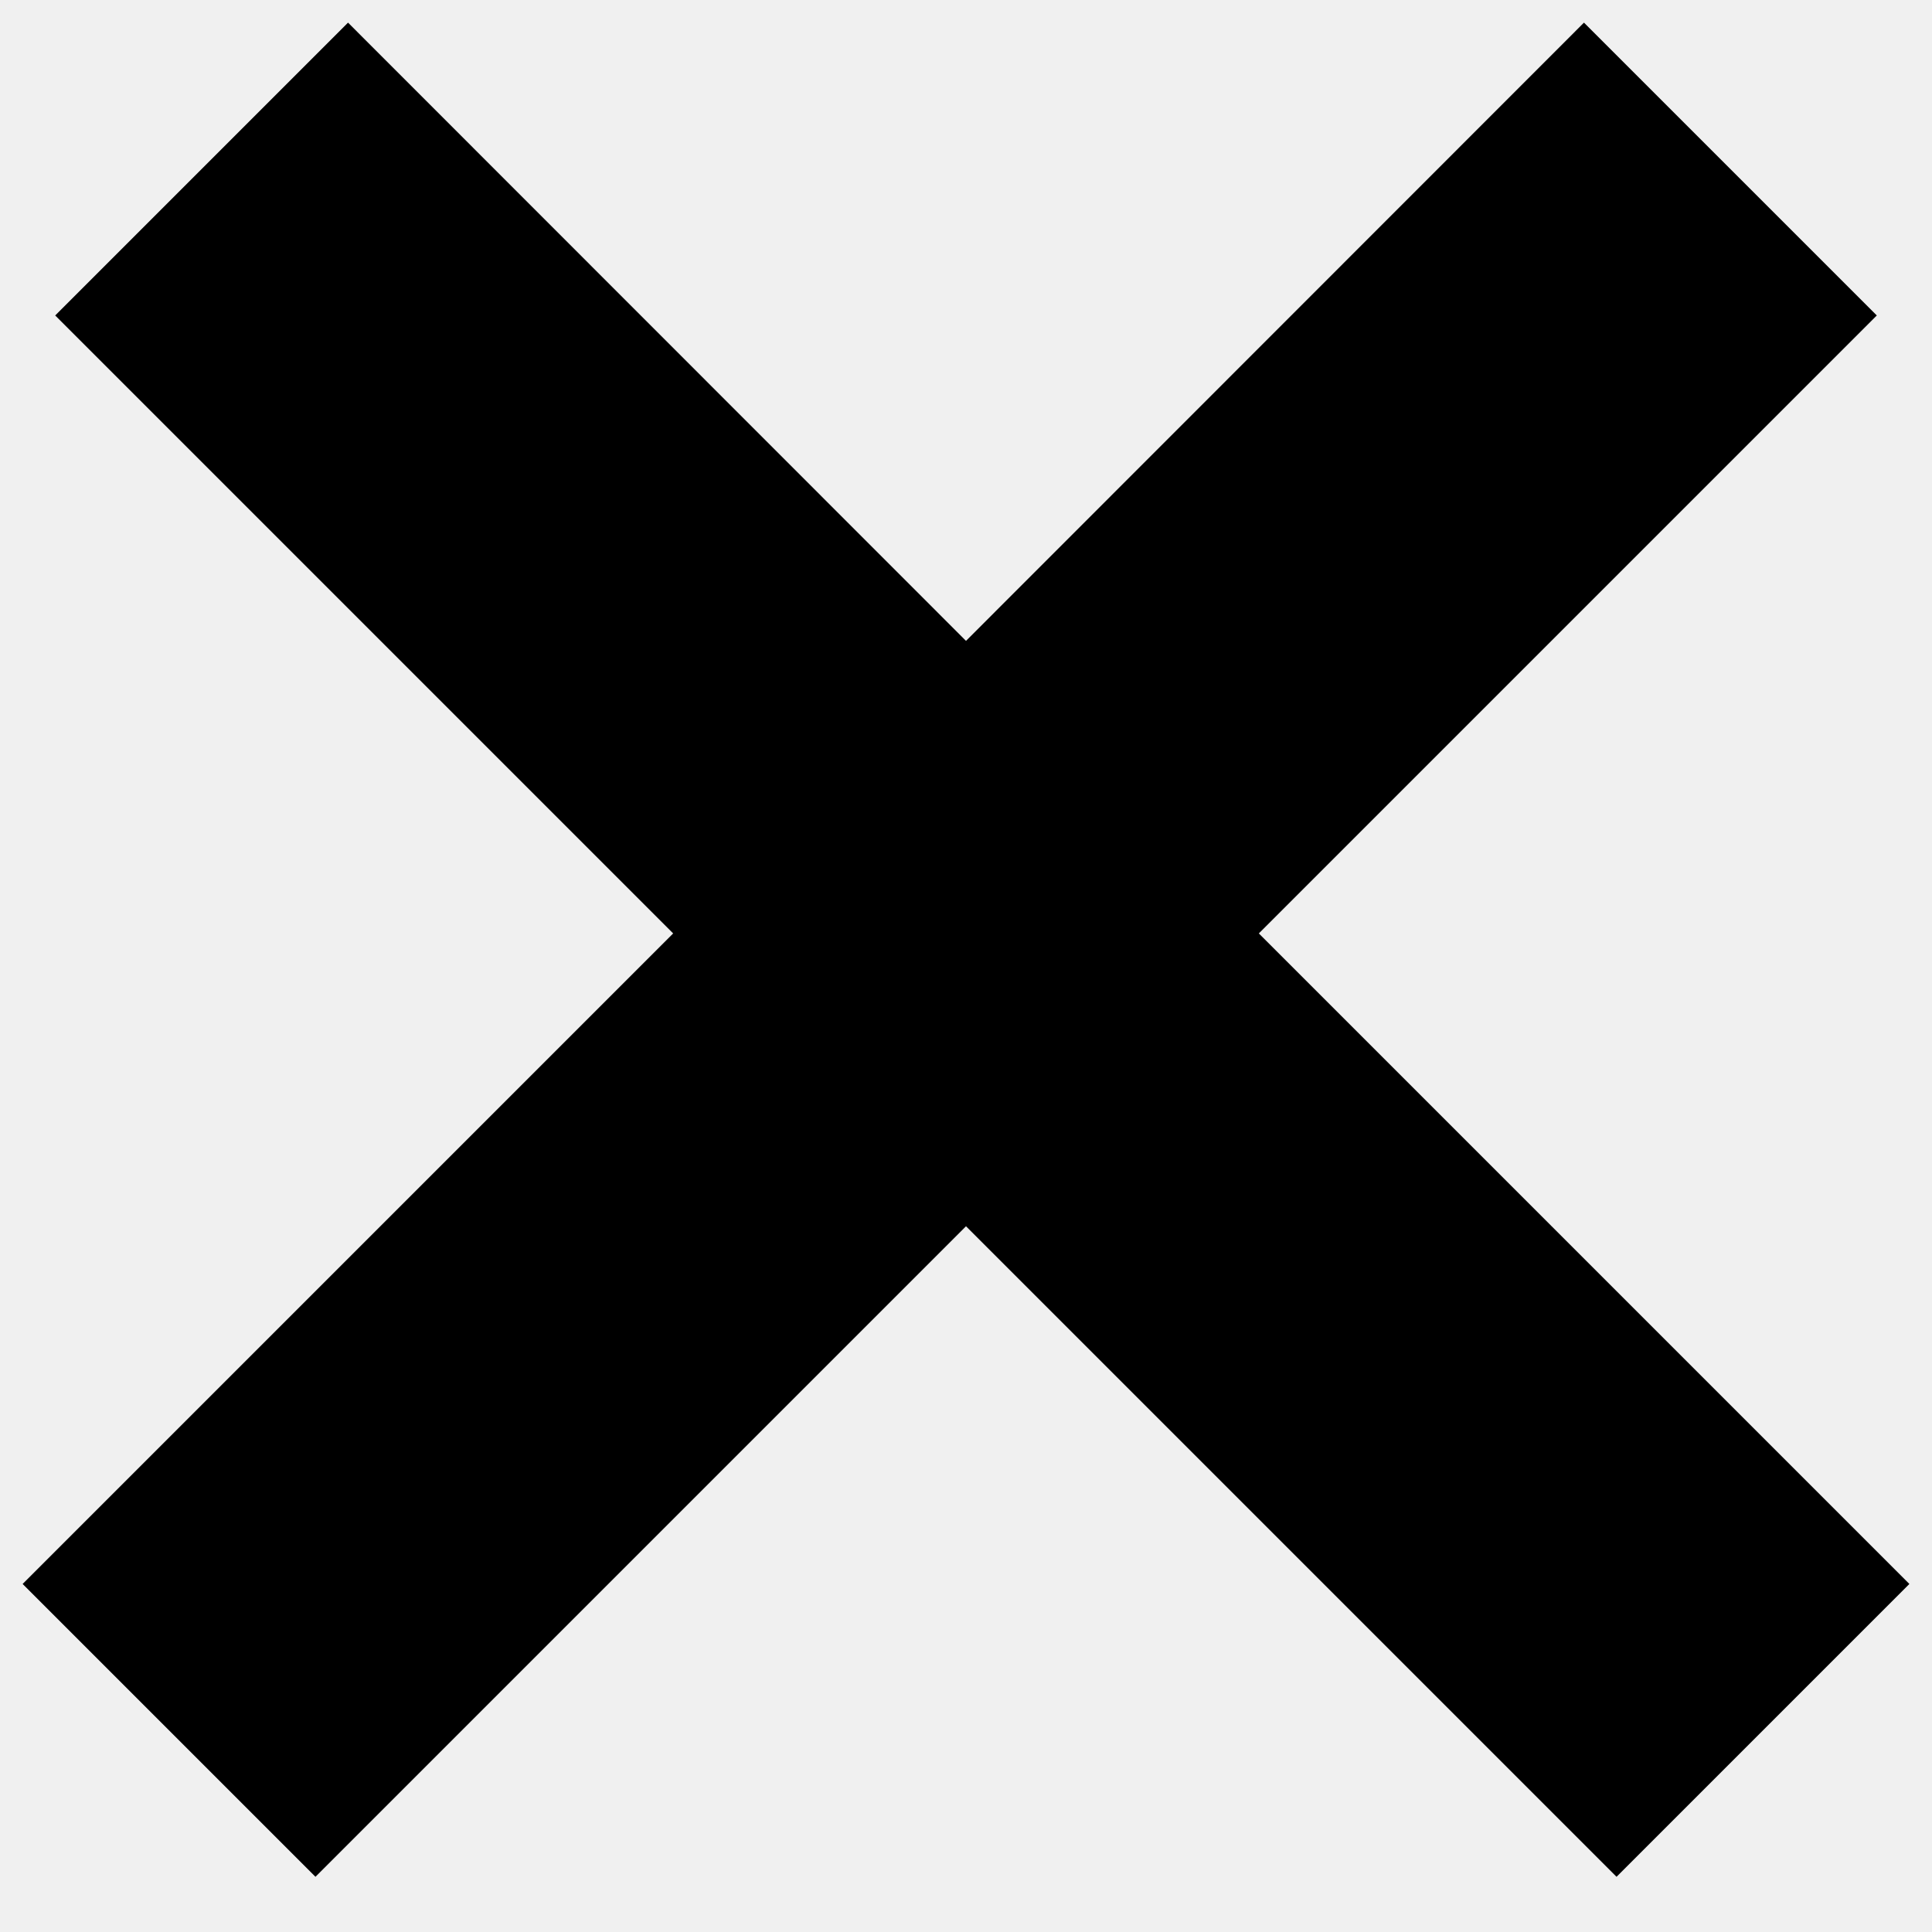
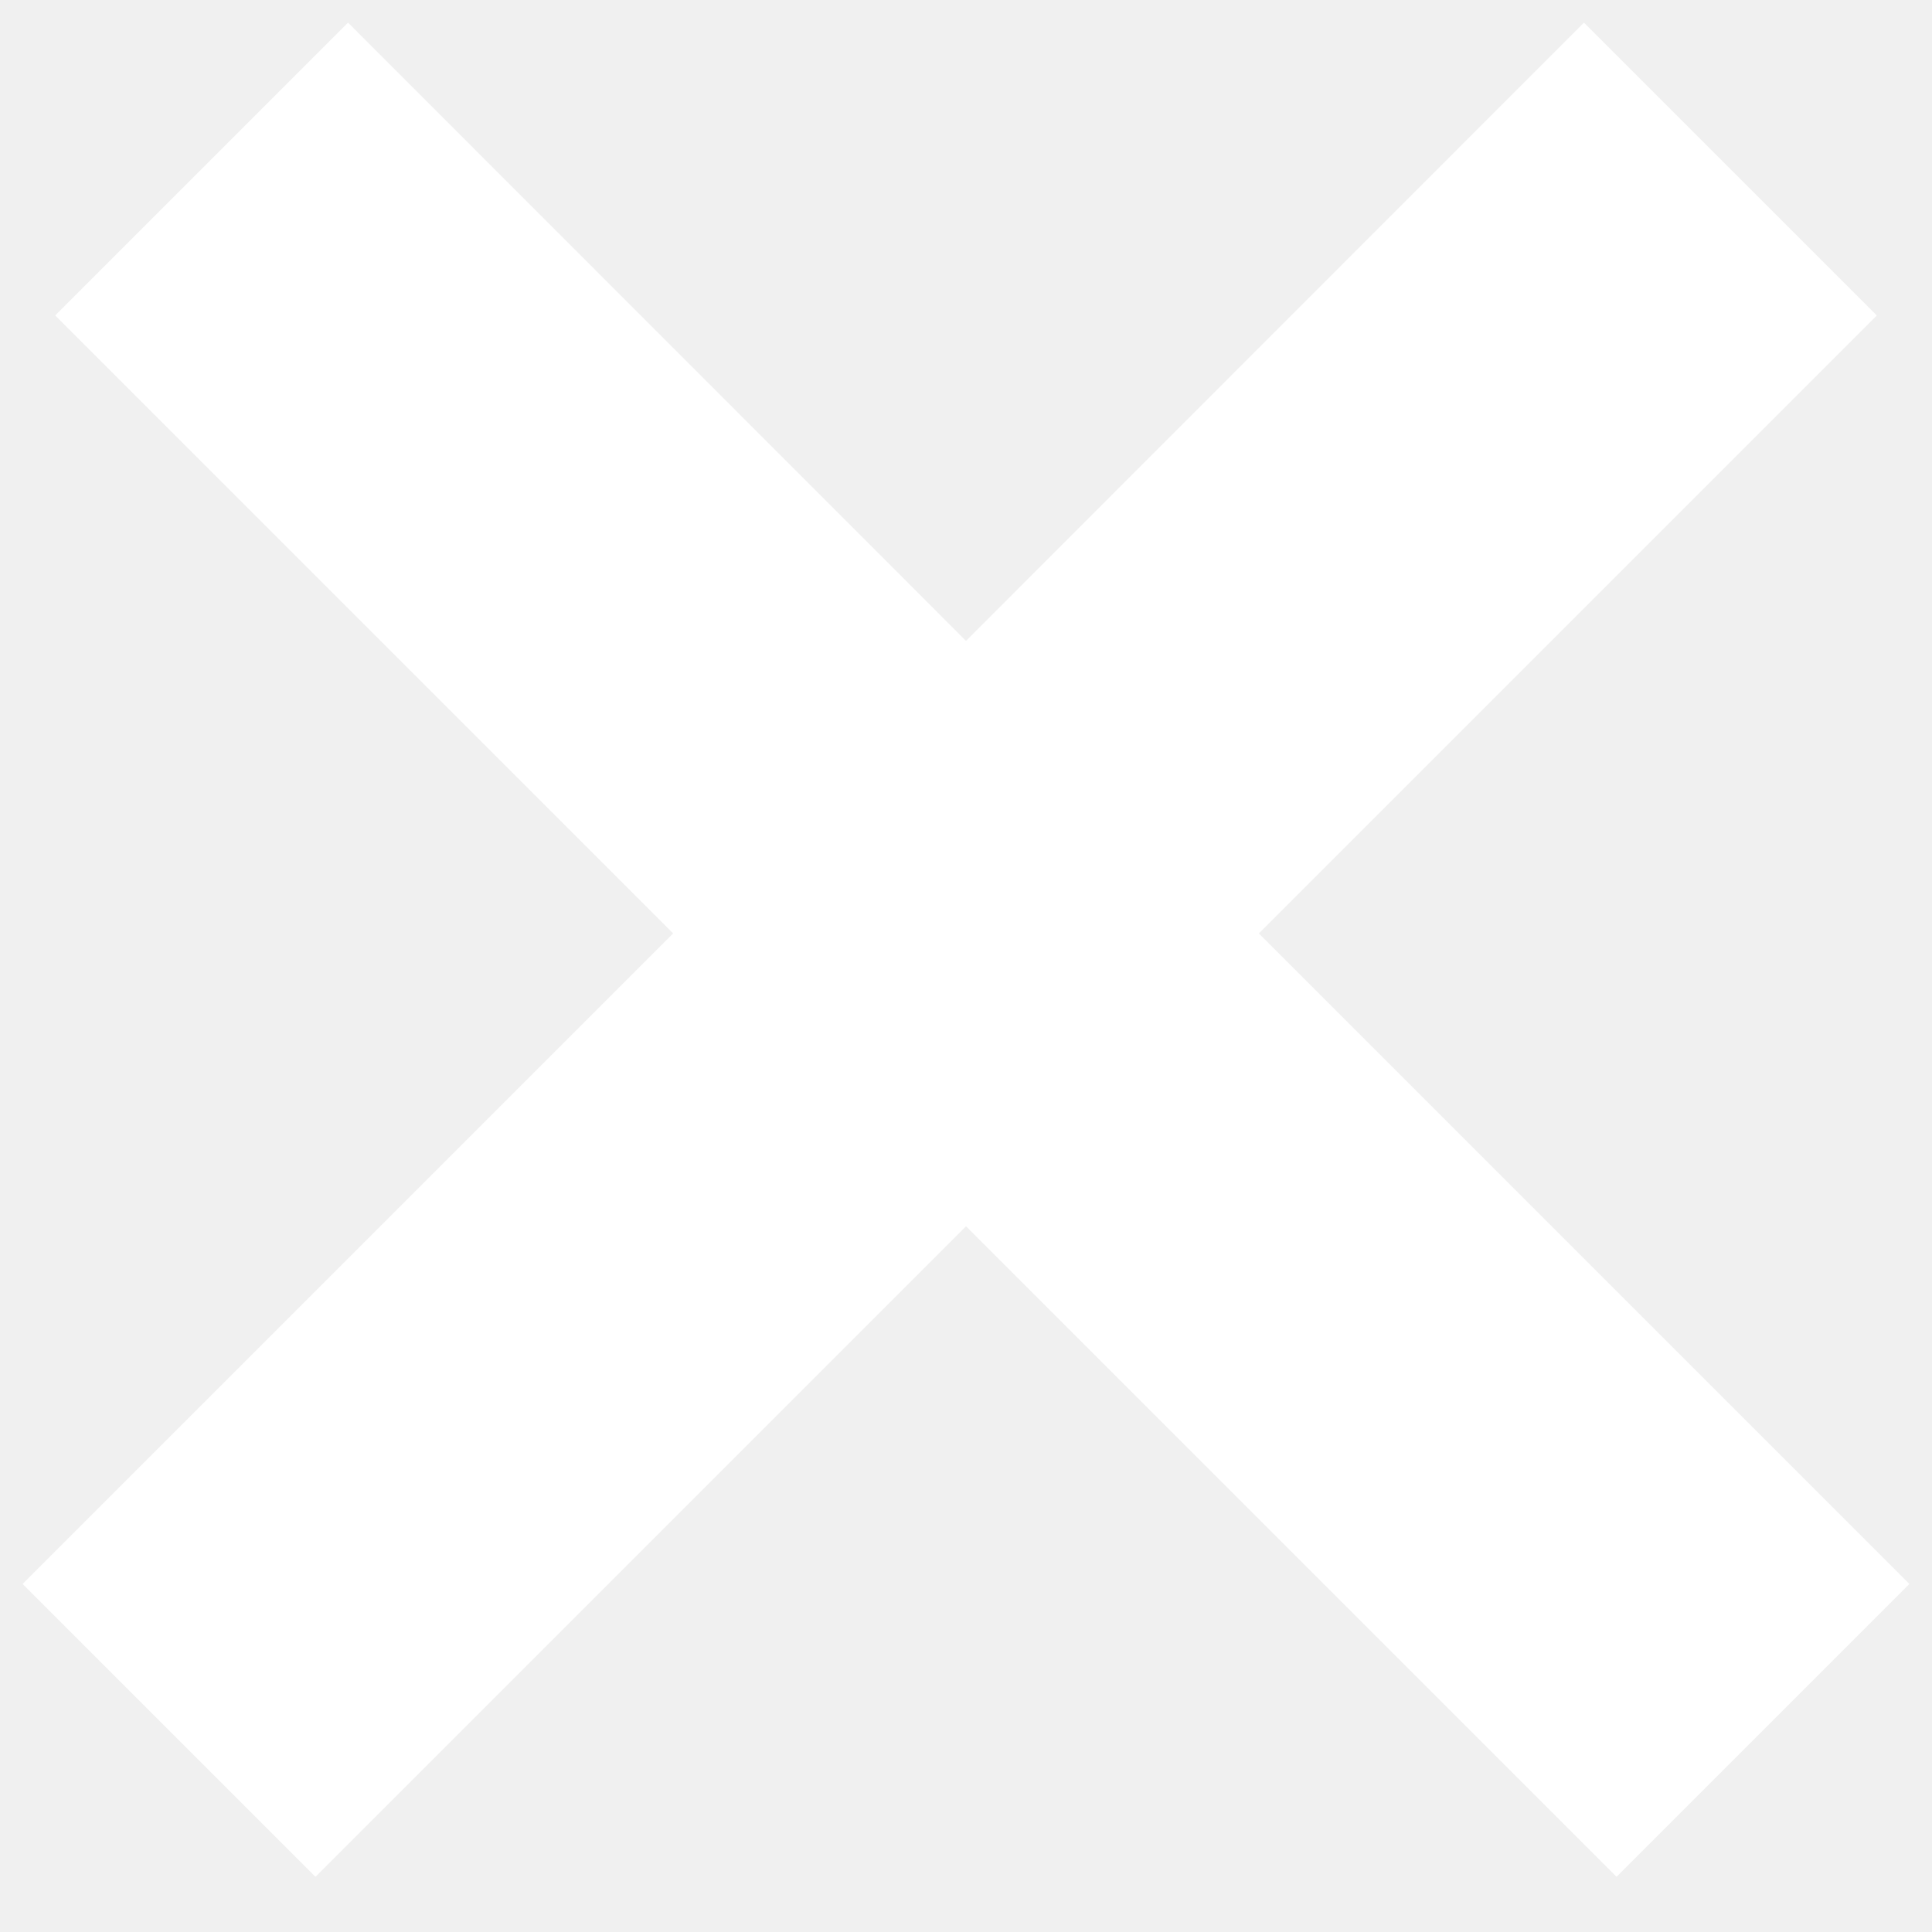
<svg xmlns="http://www.w3.org/2000/svg" width="7" height="7" viewBox="0 0 7 7" fill="none">
-   <path fill-rule="evenodd" clip-rule="evenodd" d="M3.5 4.443L5.857 6.8L6.918 5.739L4.561 3.382L6.8 1.143L5.739 0.082L3.5 2.322L1.261 0.082L0.2 1.143L2.439 3.382L0.082 5.739L1.143 6.8L3.5 4.443Z" fill="black" />
+   <path fill-rule="evenodd" clip-rule="evenodd" d="M3.5 4.443L5.857 6.8L6.918 5.739L4.561 3.382L6.8 1.143L5.739 0.082L3.5 2.322L1.261 0.082L0.2 1.143L2.439 3.382L0.082 5.739L1.143 6.8L3.5 4.443Z" fill="white" />
</svg>
